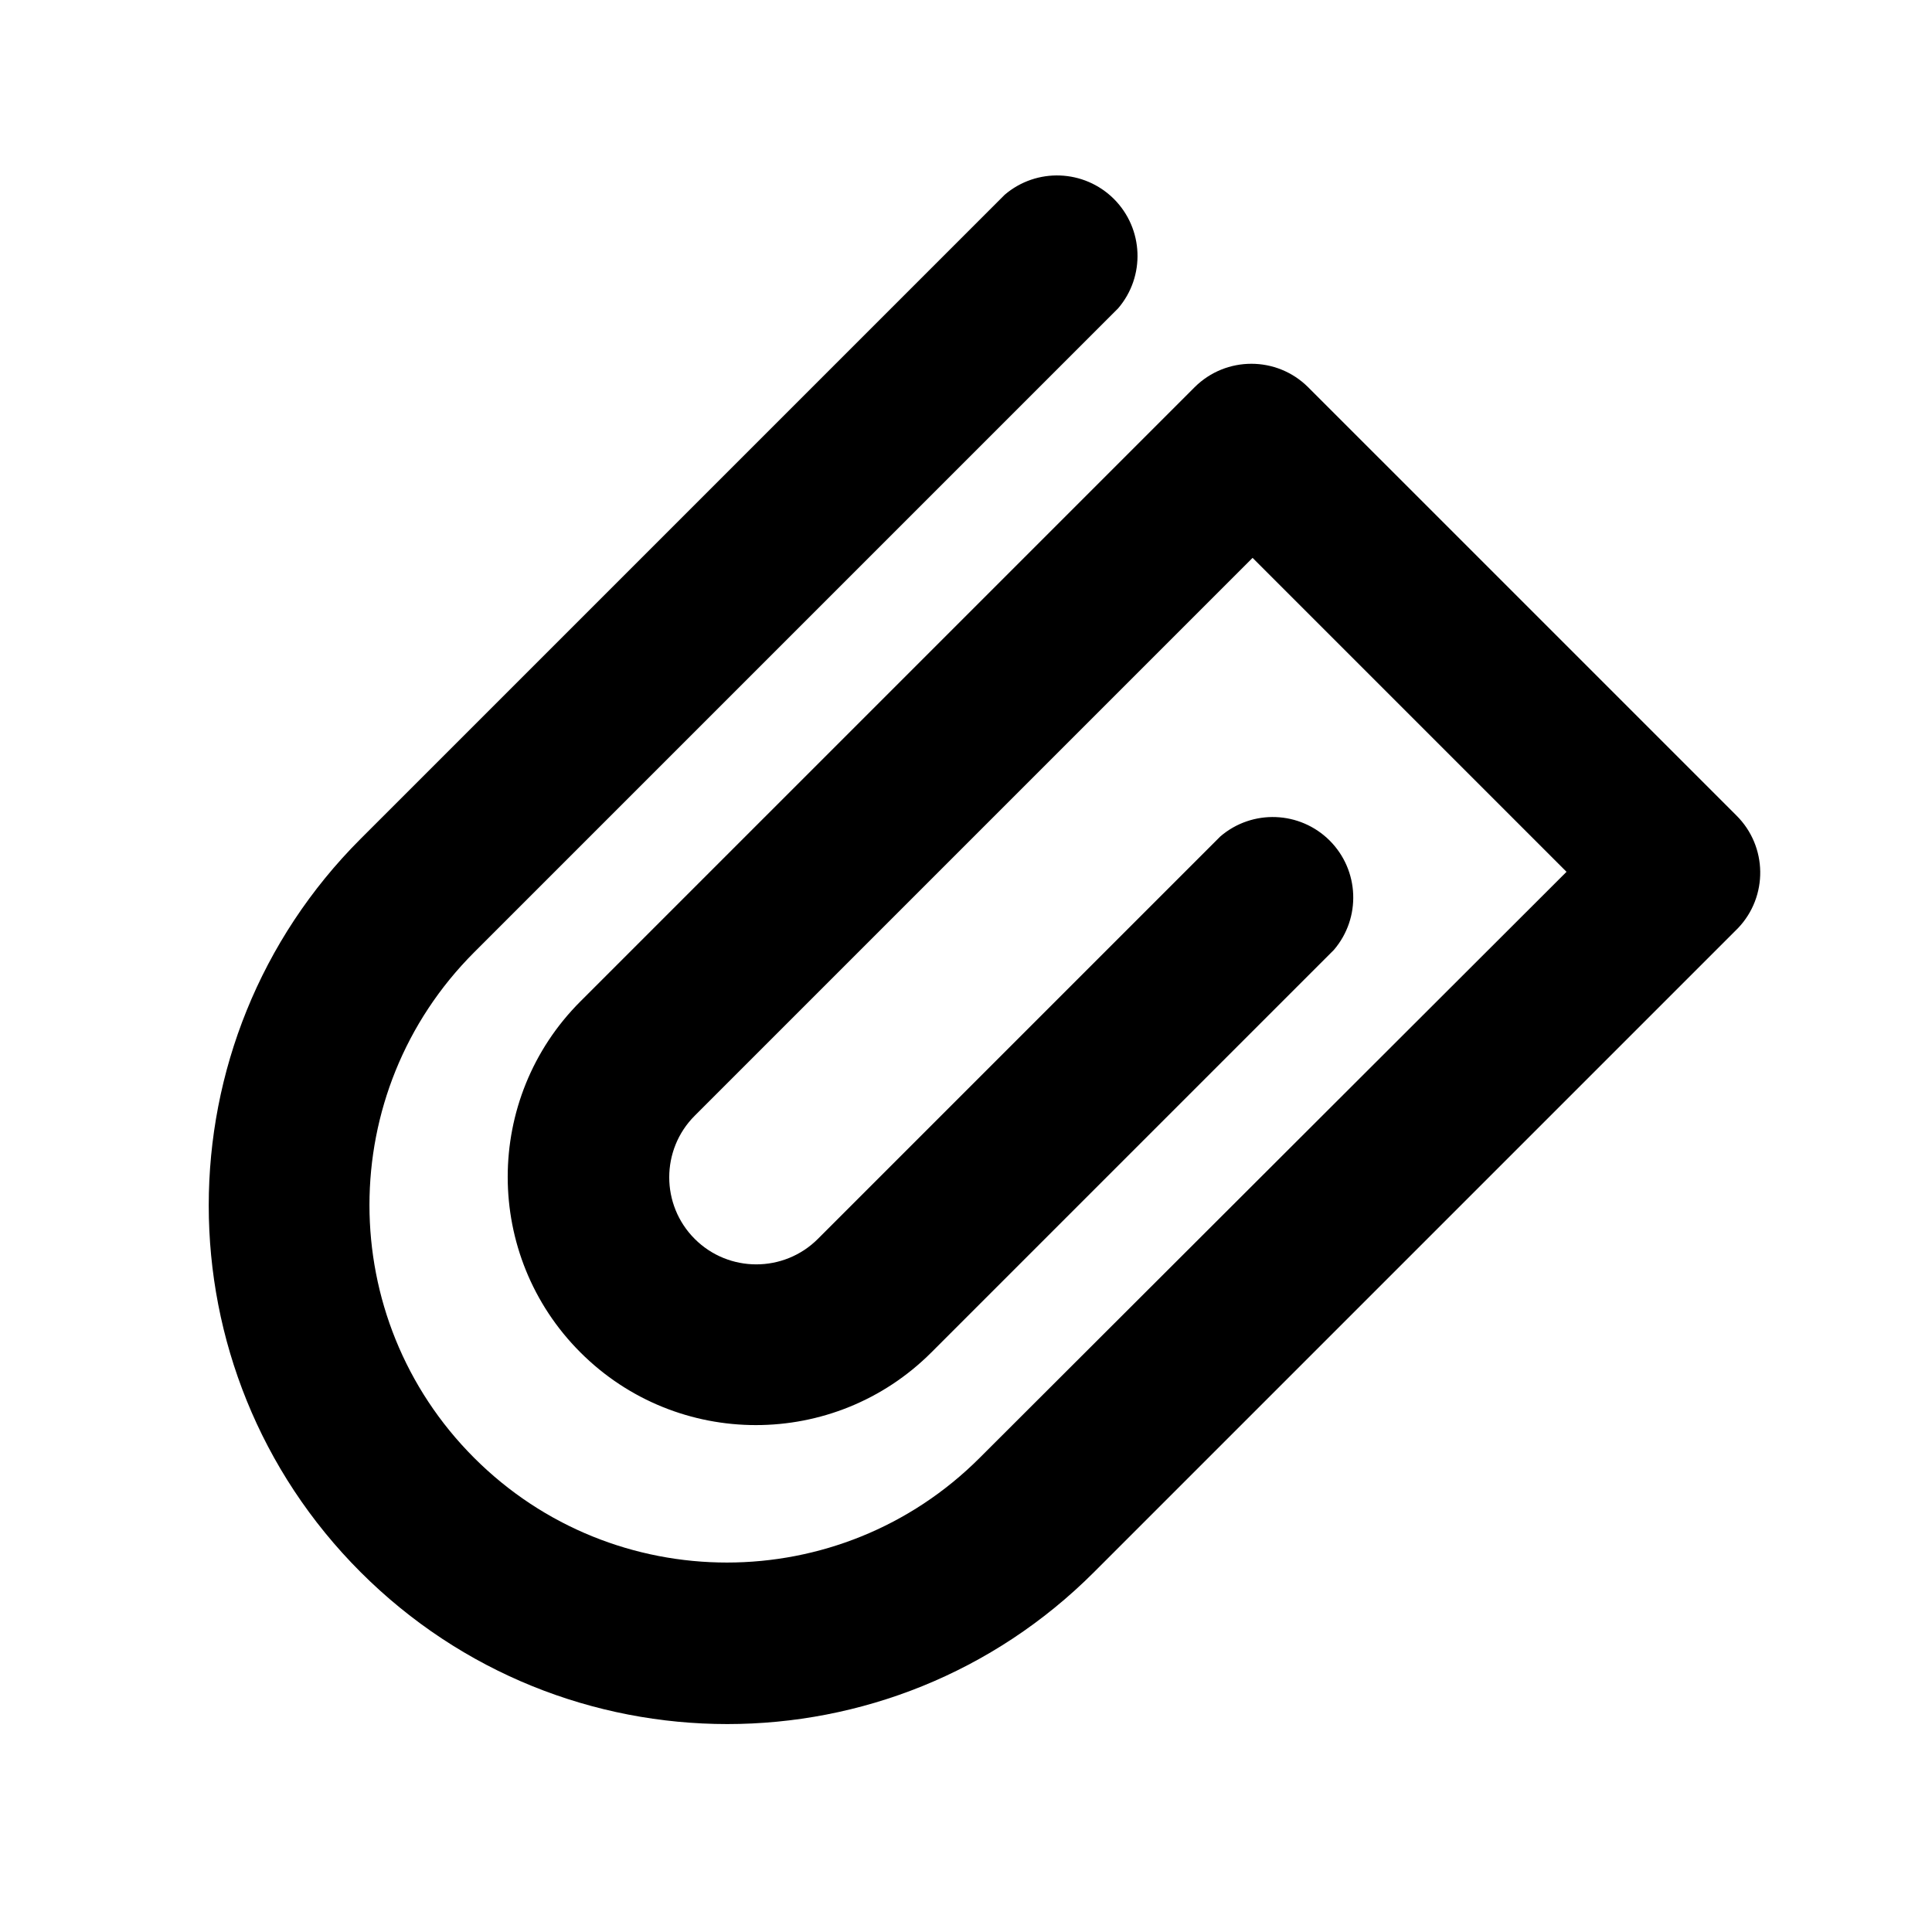
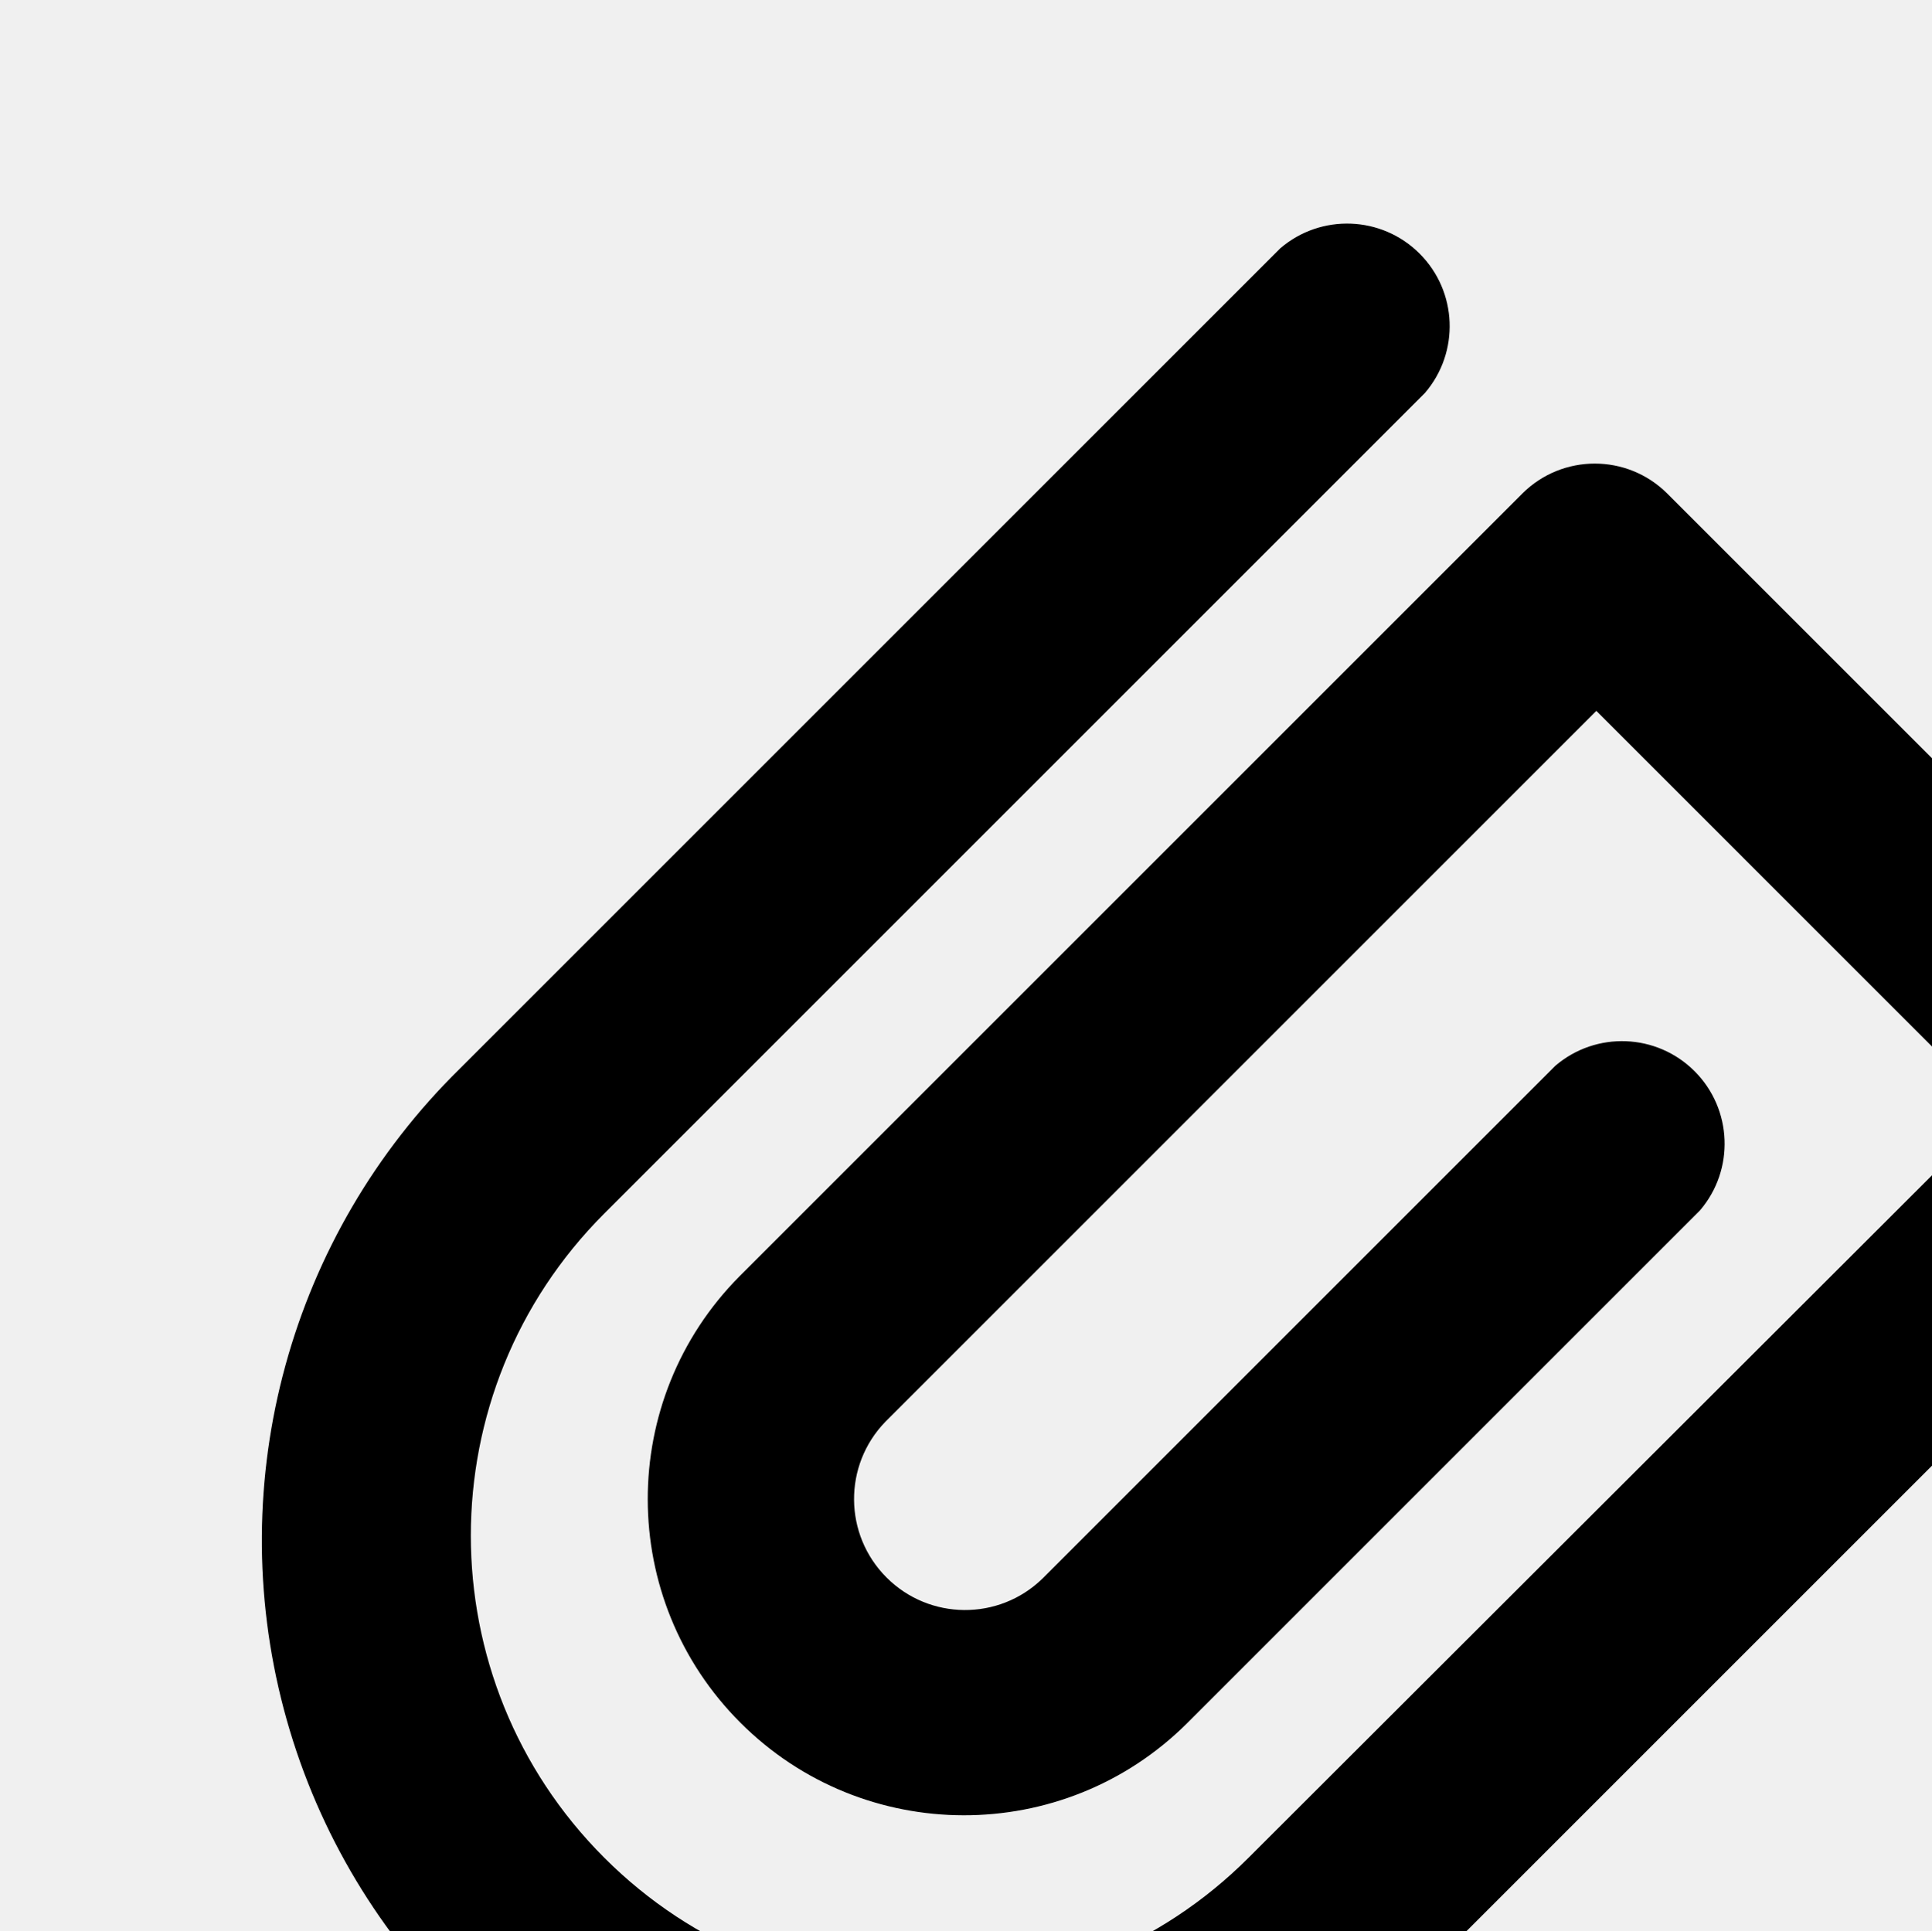
- <svg xmlns="http://www.w3.org/2000/svg" width="24" height="24" viewBox="0 0 24 24">
-   <g fill="none" fill-rule="evenodd" transform="translate(-312 -24)">
-     <rect width="504" height="450" fill="#FFF" />
-     <g transform="translate(312 24)">
-       <rect width="24" height="24" />
-       <path fill="#000" fill-rule="nonzero" d="M19.57,8.13 L14.25,2.81 C13.86,2.422 13.23,2.422 12.84,2.81 L5.21,10.44 C4.006,11.644 4.006,13.596 5.21,14.8 C6.414,16.004 8.366,16.004 9.57,14.8 L14.57,9.8 C14.91,9.403 14.887,8.812 14.518,8.442 C14.148,8.073 13.557,8.05 13.16,8.39 L8.16,13.39 C7.738,13.812 7.052,13.812 6.63,13.39 C6.208,12.968 6.208,12.282 6.63,11.86 L13.56,4.93 L17.46,8.83 L10.17,16.11 C8.436,17.844 5.624,17.844 3.89,16.11 C2.156,14.376 2.156,11.564 3.89,9.83 L11.89,1.83 C12.23,1.433 12.207,0.842 11.838,0.472 C11.468,0.103 10.877,0.08 10.48,0.42 L2.48,8.42 C-0.036,10.936 -0.036,15.014 2.48,17.53 C4.996,20.046 9.074,20.046 11.59,17.53 L19.59,9.53 C19.966,9.136 19.957,8.513 19.57,8.13 Z" transform="translate(2 2)" />
-     </g>
-   </g>
+ <svg xmlns="http://www.w3.org/2000/svg" viewbox="0 0 24 24">
+   <path class="icon__shape" fill-rule="nonzero" d="M21.57 10.13l-5.32-5.32a1 1 0 0 0-1.41 0l-7.63 7.63a3.083 3.083 0 0 0 4.36 4.36l5-5a1 1 0 0 0-1.41-1.41l-5 5a1.082 1.082 0 0 1-1.53-1.53l6.93-6.93 3.9 3.9-7.29 7.28a4.44 4.44 0 0 1-6.28-6.28l8-8a1 1 0 0 0-1.41-1.41l-8 8a6.442 6.442 0 1 0 9.11 9.11l8-8a1 1 0 0 0-.02-1.4z" />
</svg>
